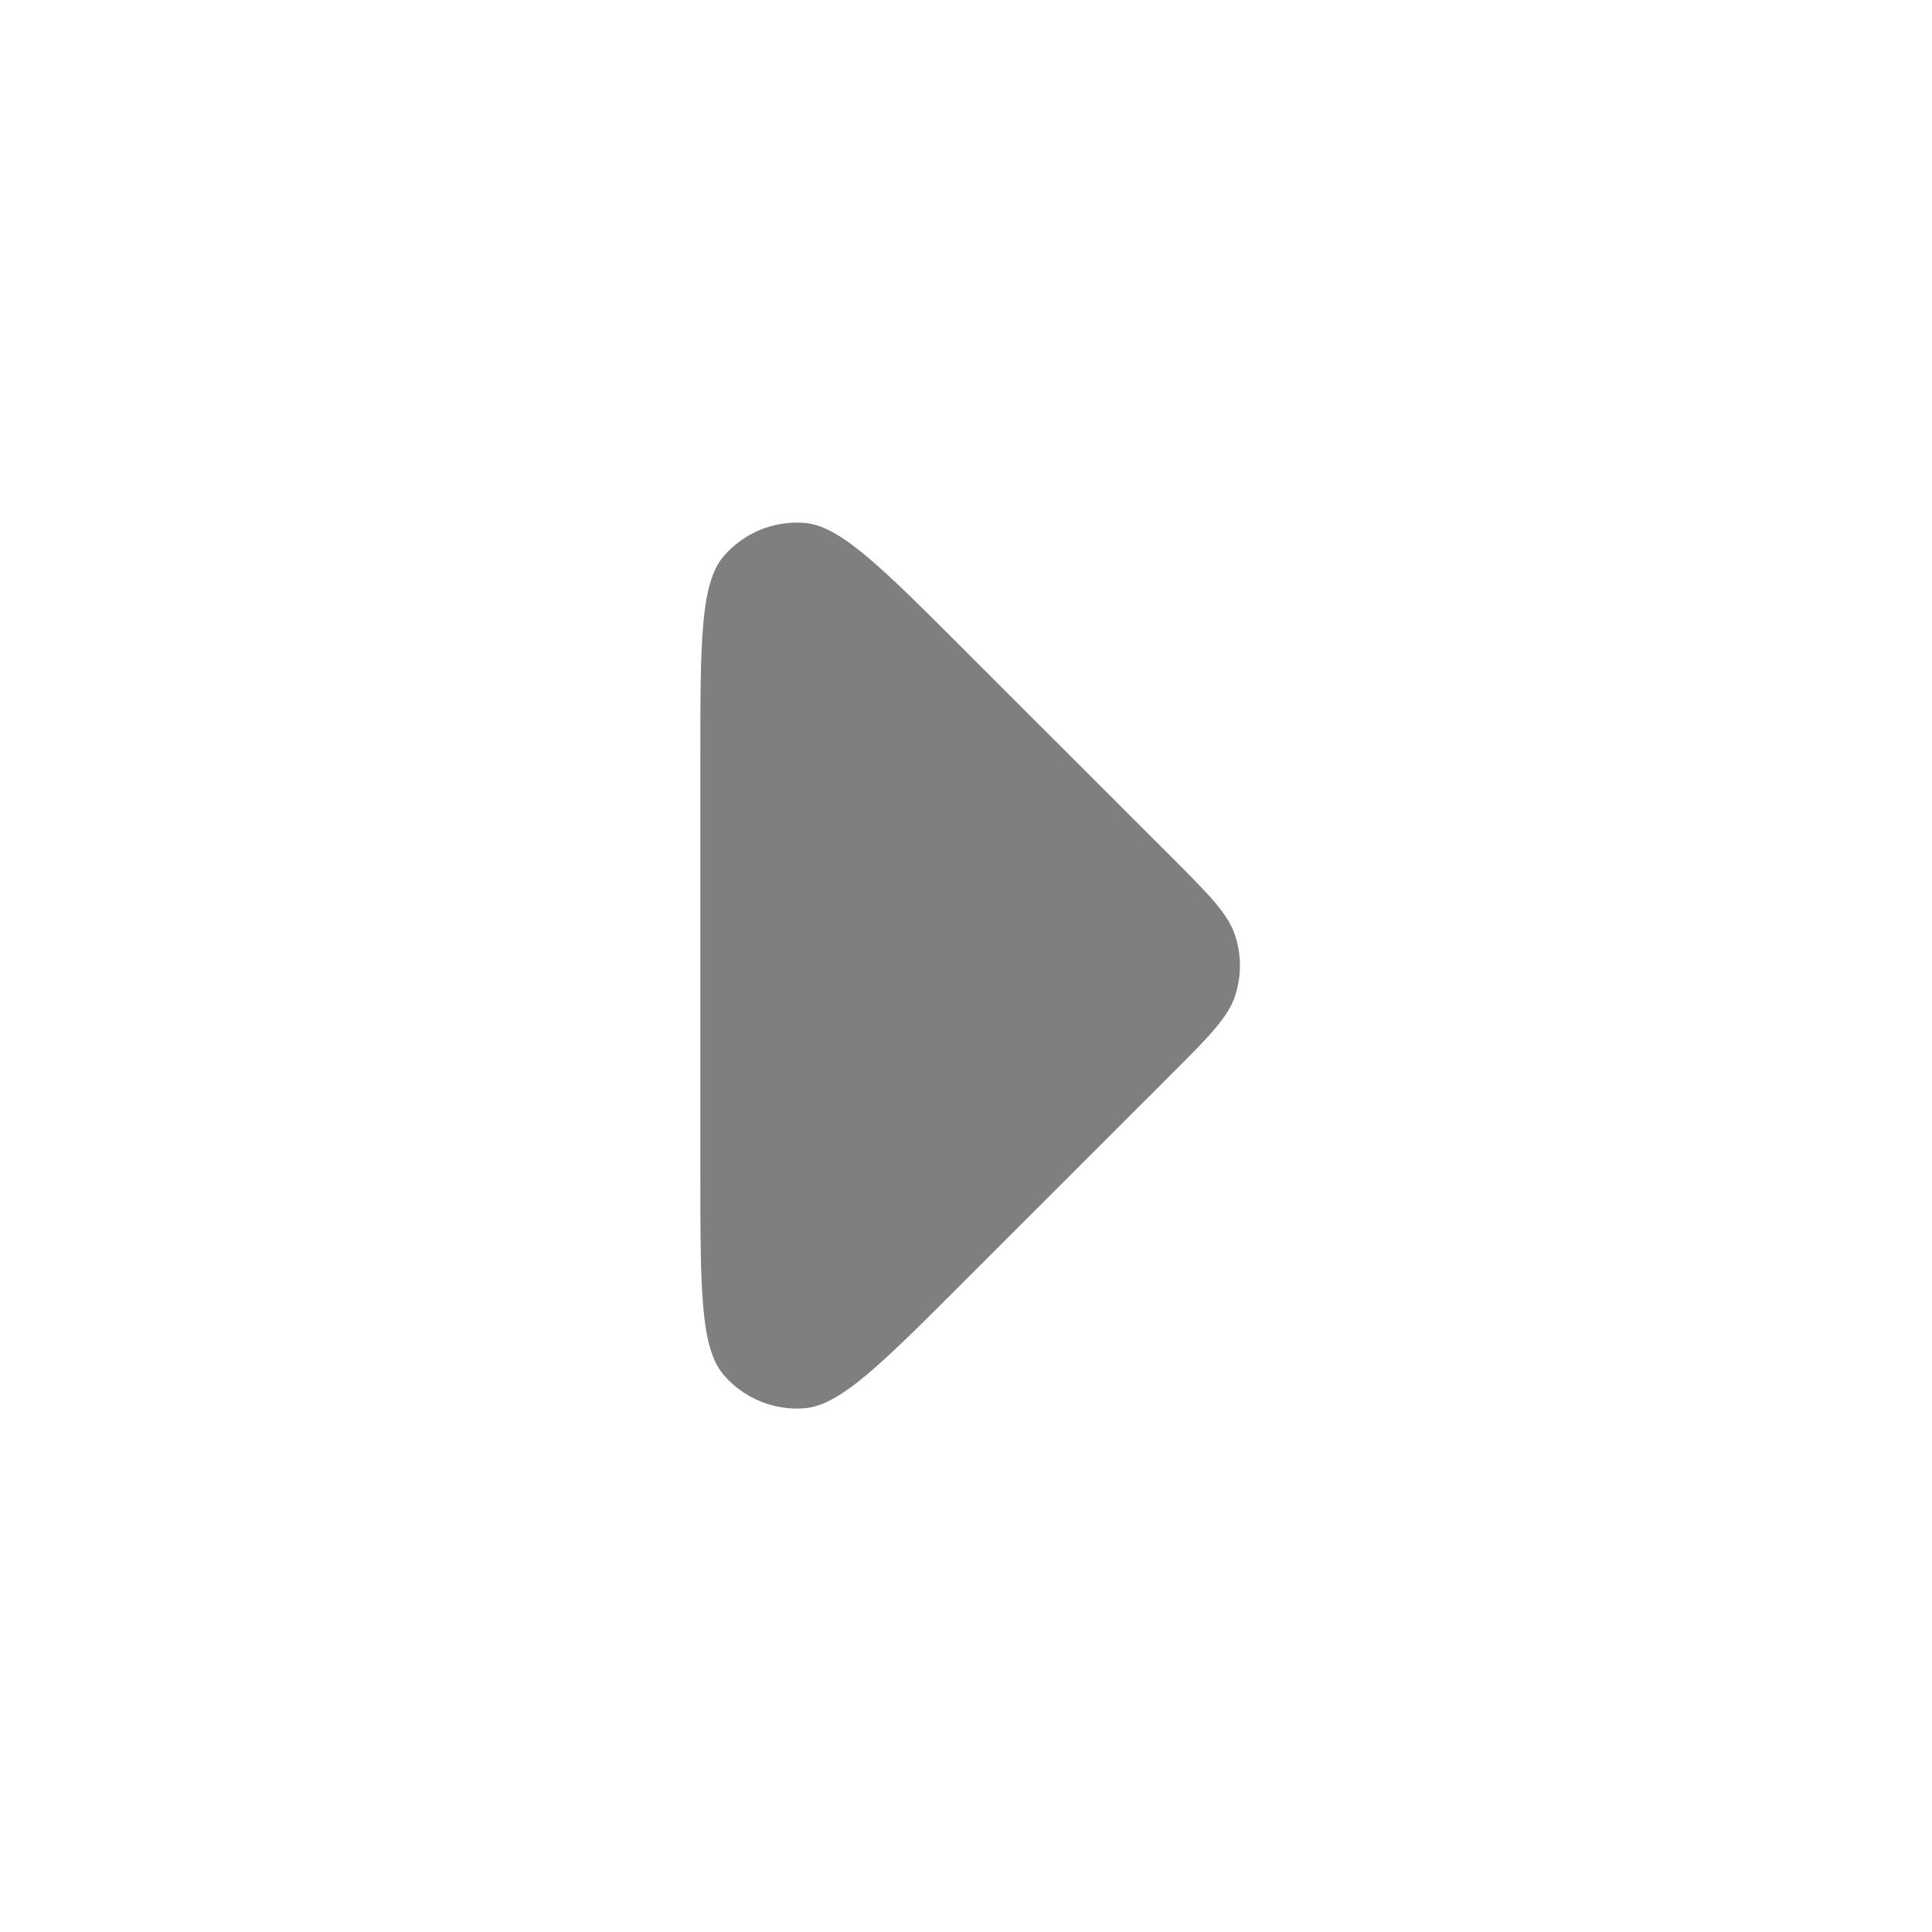
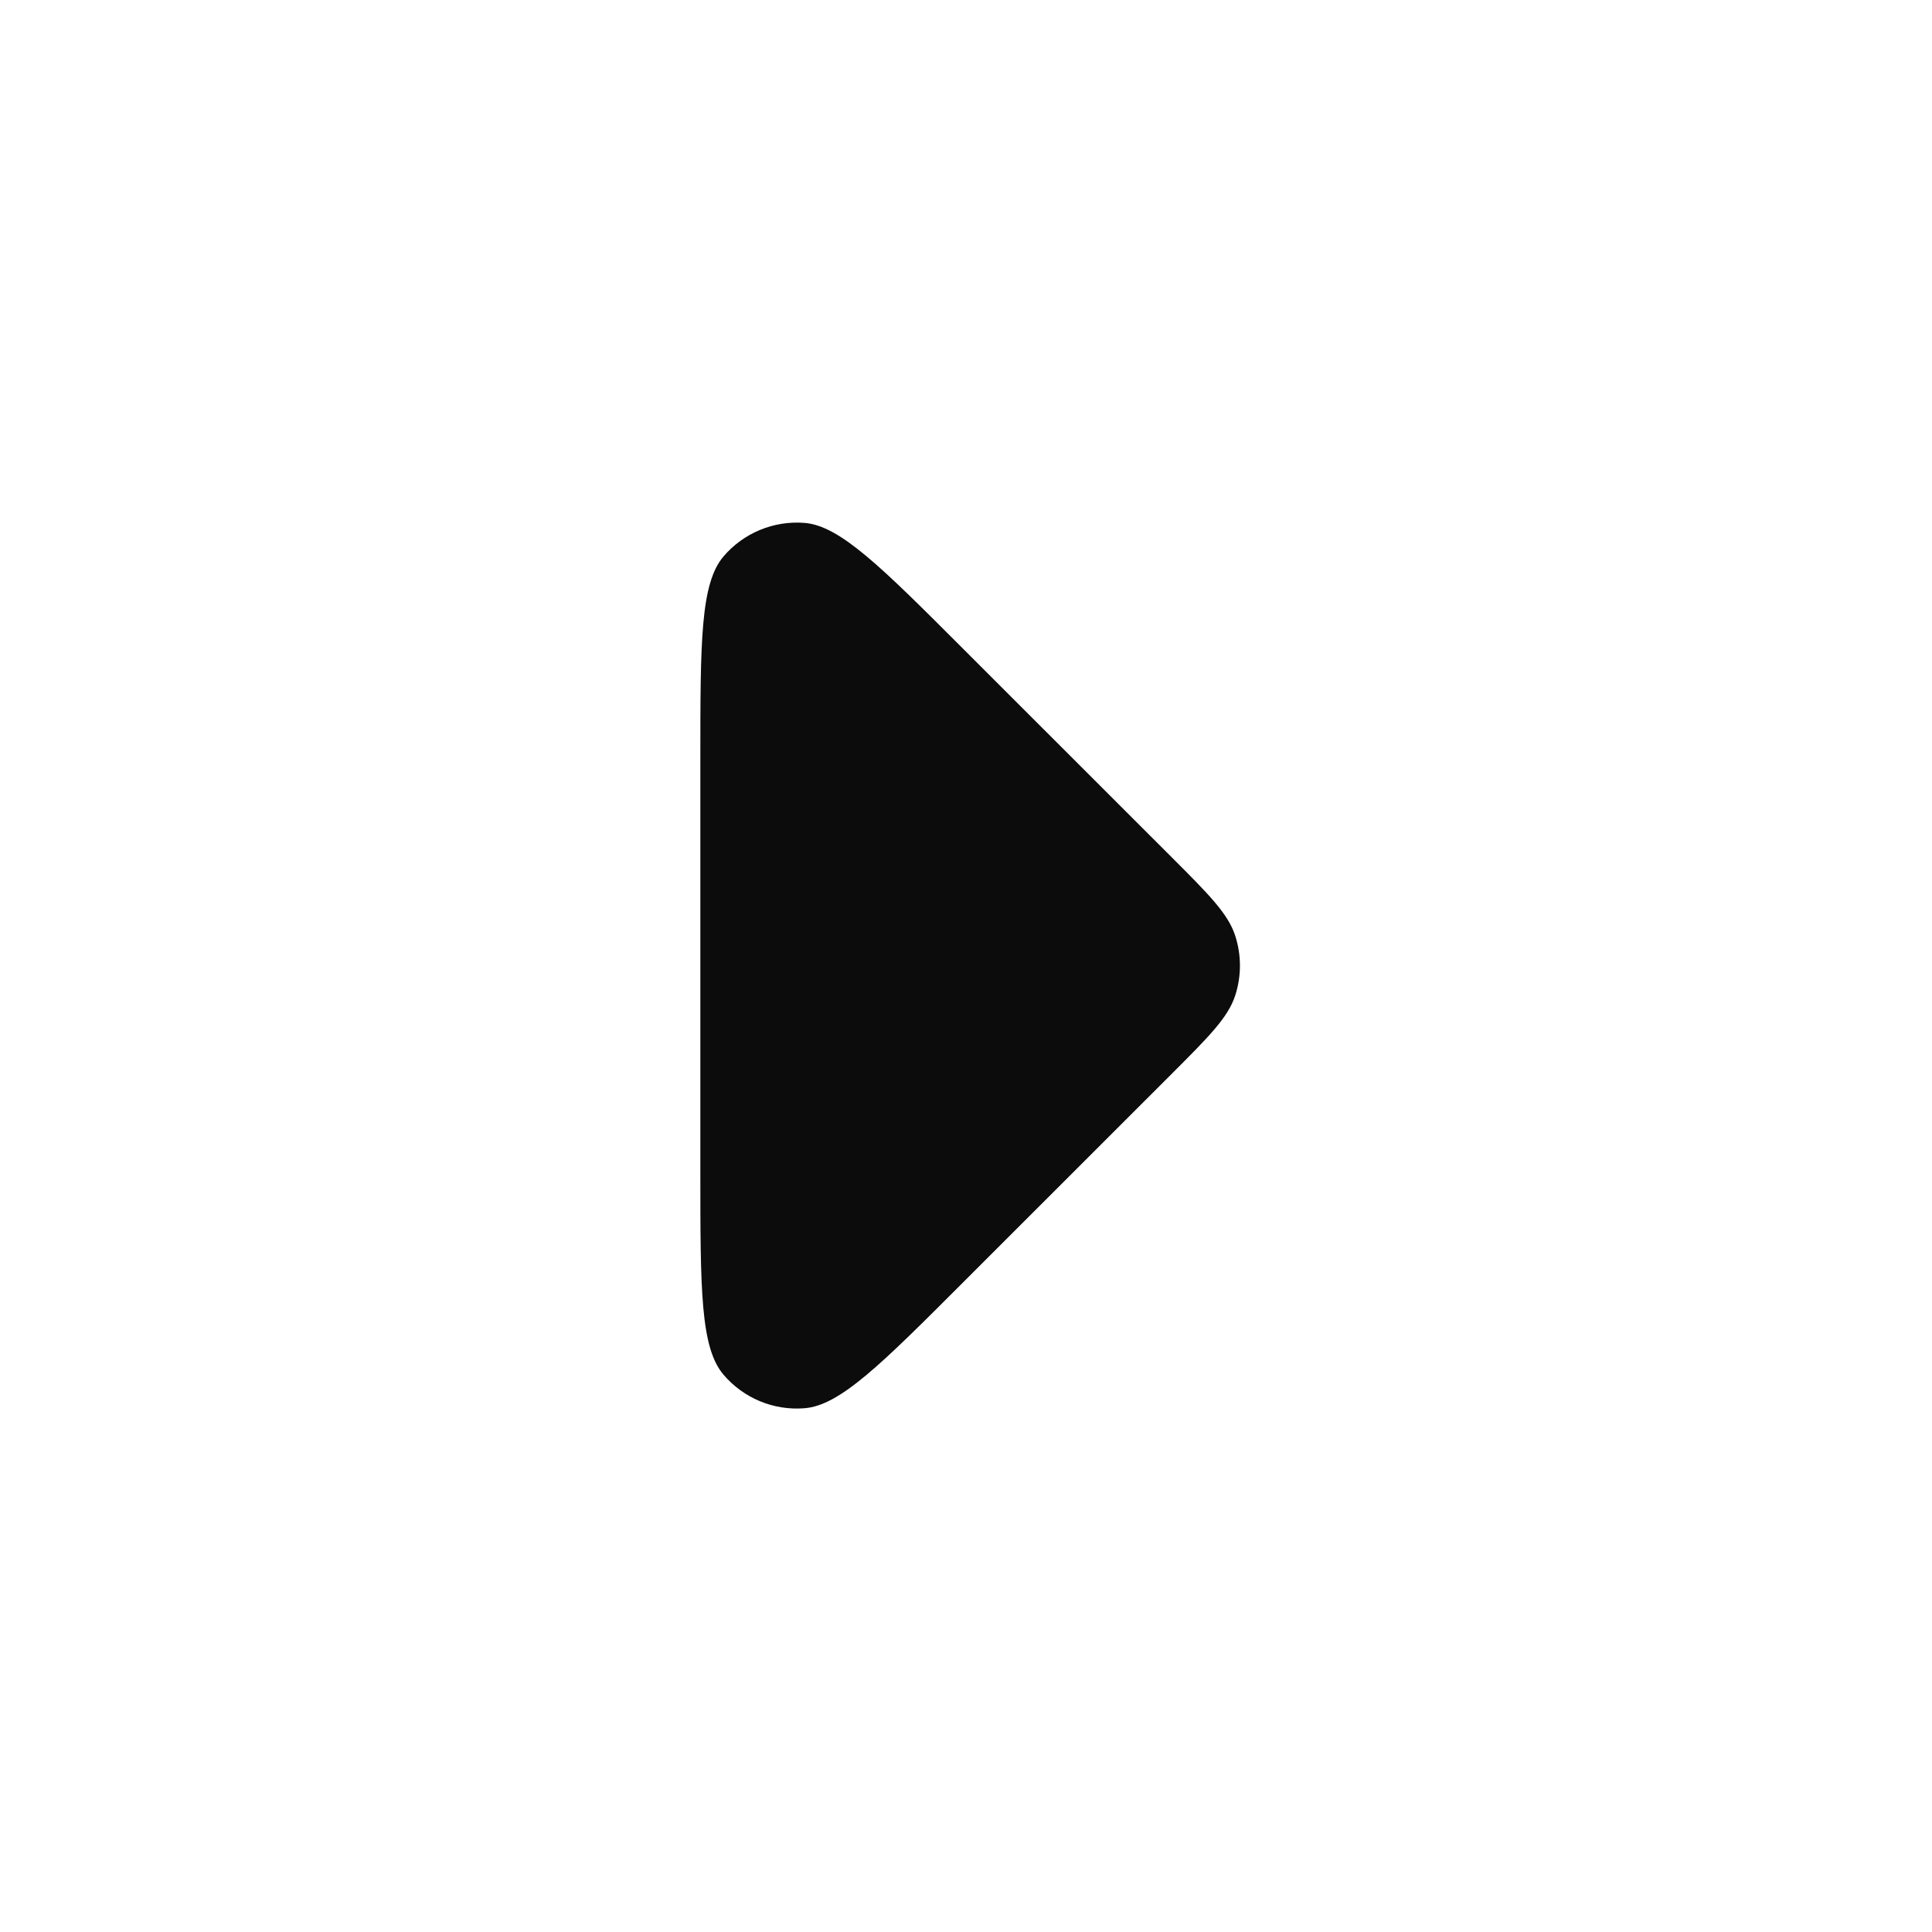
<svg xmlns="http://www.w3.org/2000/svg" width="20" height="20" viewBox="0 0 20 20" fill="none">
-   <path d="M7.25 7.858C7.25 6.647 7.25 6.041 7.49 5.76C7.697 5.517 8.009 5.388 8.328 5.413C8.696 5.442 9.125 5.87 9.981 6.727L12.119 8.864C12.515 9.26 12.713 9.458 12.787 9.687C12.852 9.888 12.852 10.104 12.787 10.305C12.713 10.533 12.515 10.731 12.119 11.127L9.981 13.264C9.125 14.121 8.696 14.55 8.328 14.578C8.009 14.604 7.697 14.474 7.49 14.231C7.25 13.95 7.25 13.345 7.25 12.133L7.25 7.858Z" fill="black" fill-opacity="0.5" />
+   <path d="M7.25 7.858C7.25 6.647 7.25 6.041 7.49 5.76C7.697 5.517 8.009 5.388 8.328 5.413C8.696 5.442 9.125 5.87 9.981 6.727L12.119 8.864C12.515 9.26 12.713 9.458 12.787 9.687C12.852 9.888 12.852 10.104 12.787 10.305C12.713 10.533 12.515 10.731 12.119 11.127L9.981 13.264C9.125 14.121 8.696 14.55 8.328 14.578C8.009 14.604 7.697 14.474 7.49 14.231C7.25 13.95 7.25 13.345 7.25 12.133L7.25 7.858Z" fill="black" fill-opacity="0.95" style="fill:black;fill-opacity:0.95;" />
</svg>
